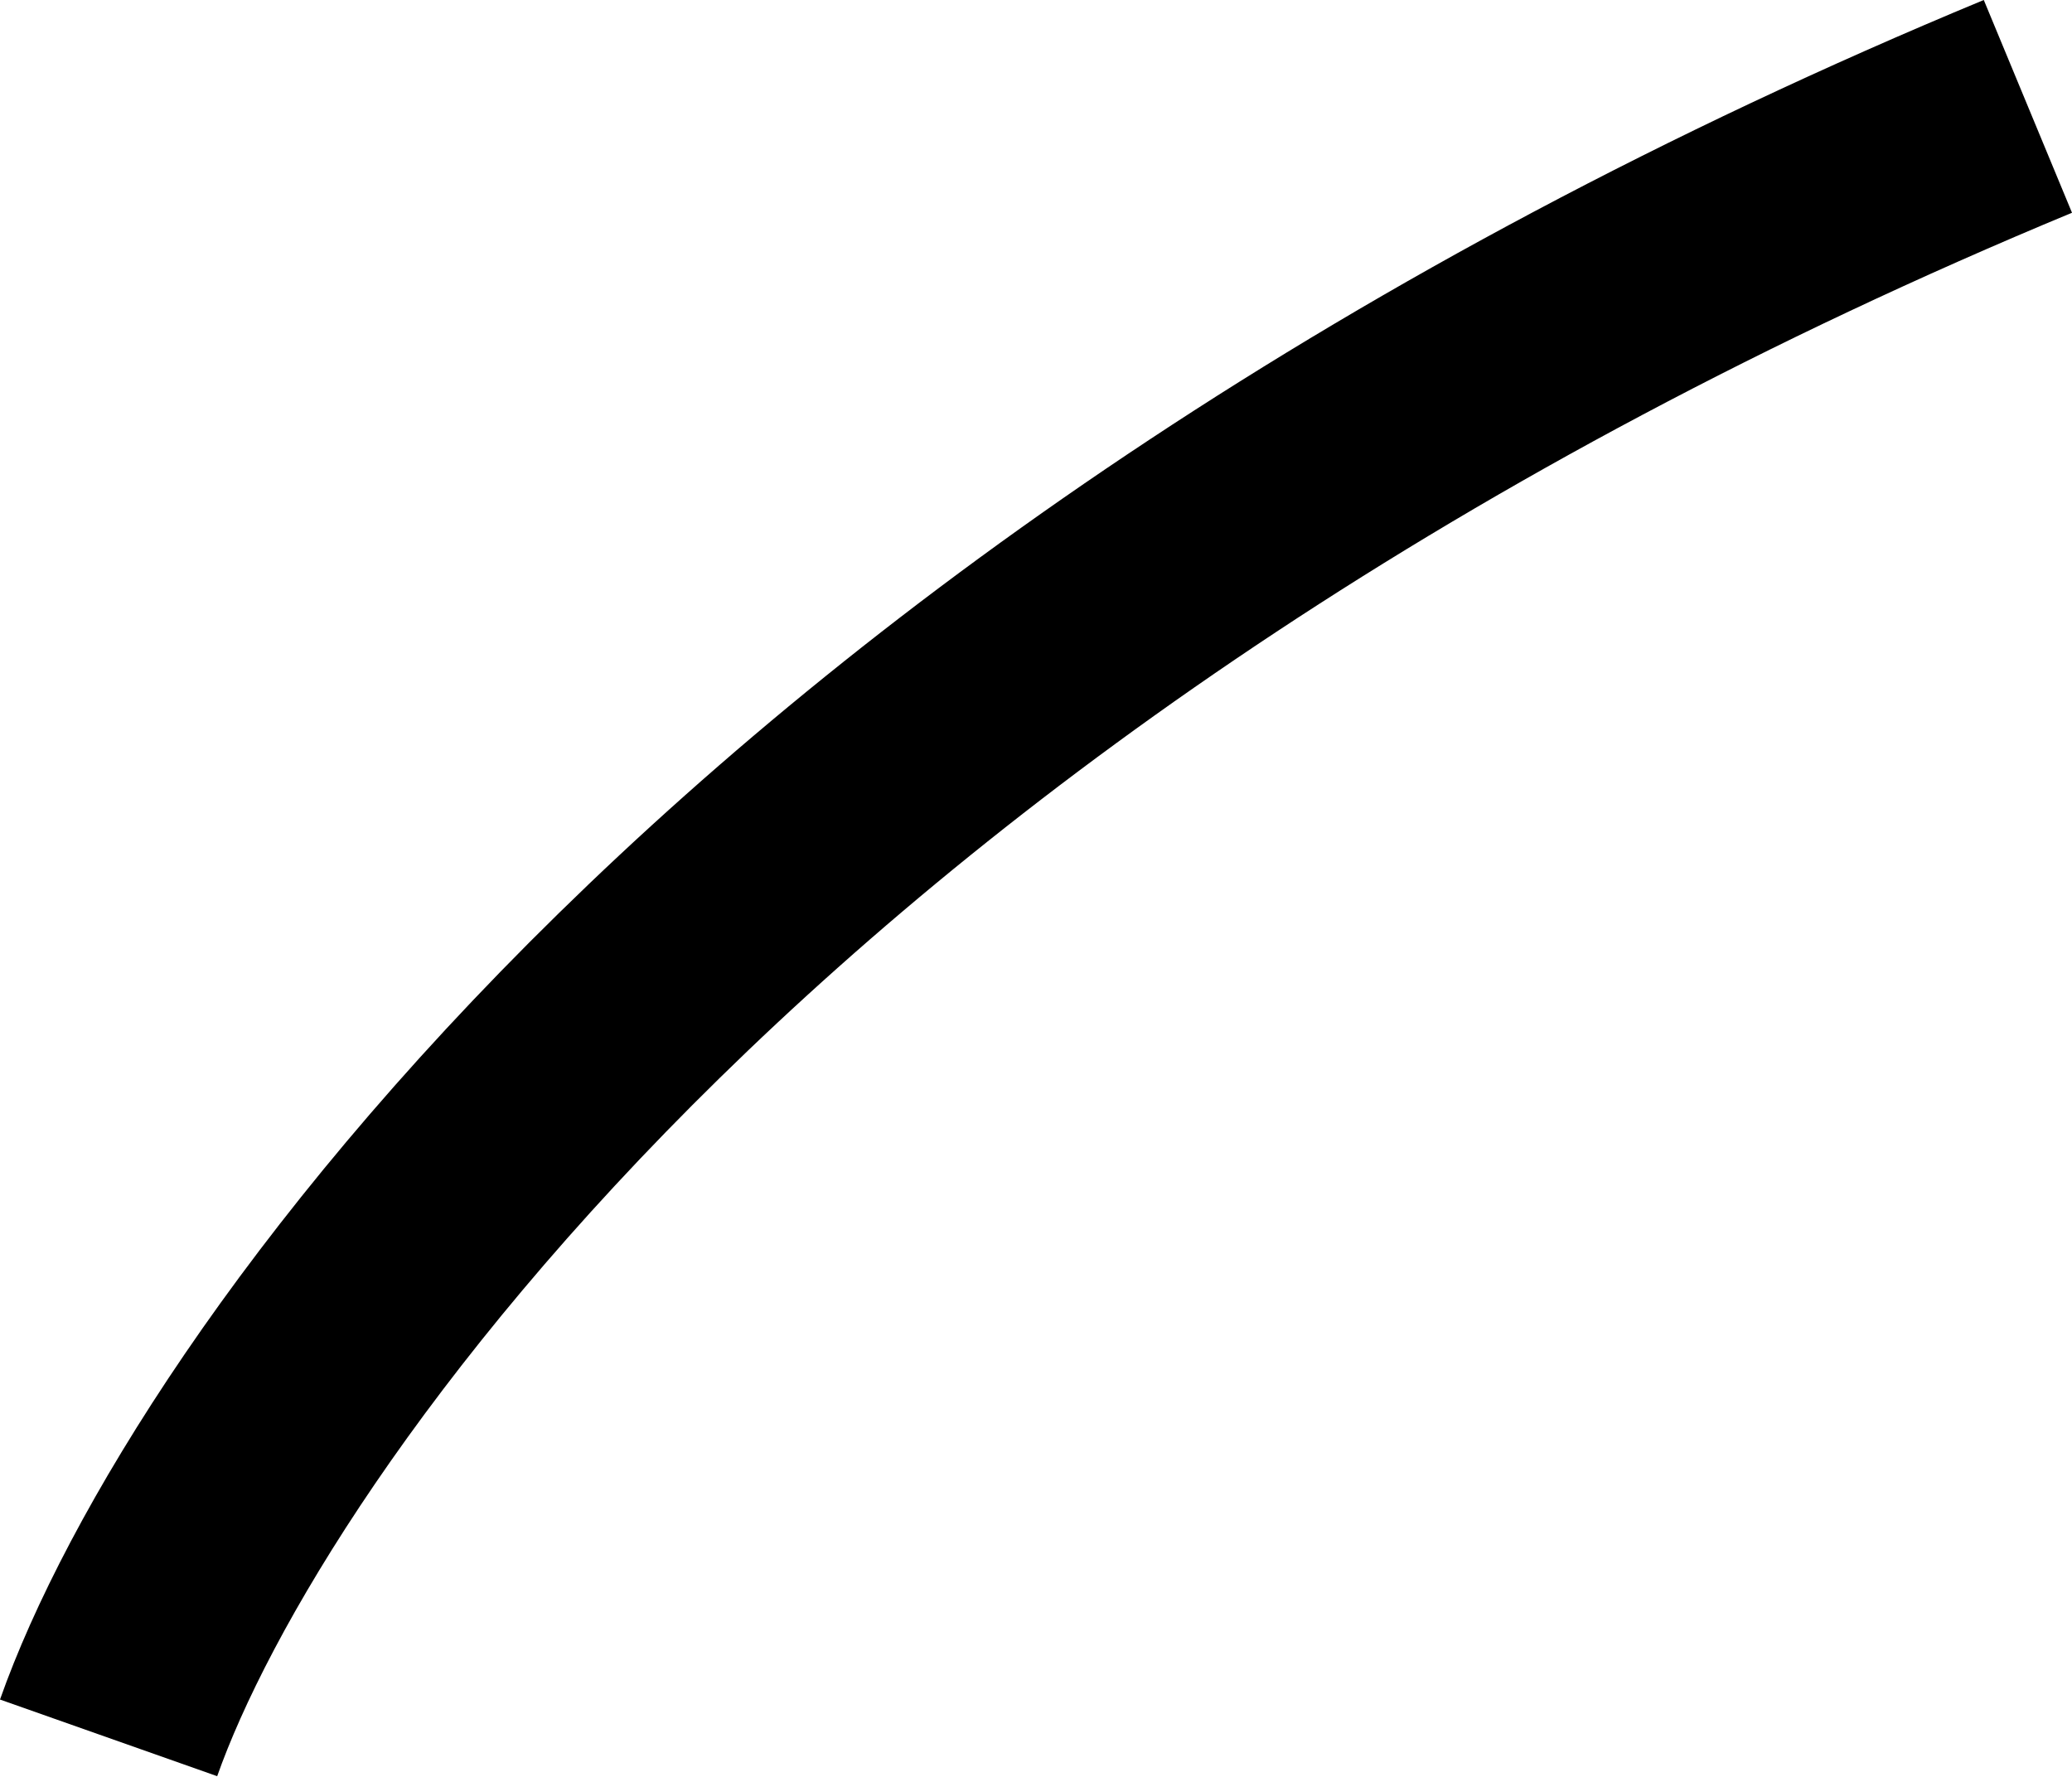
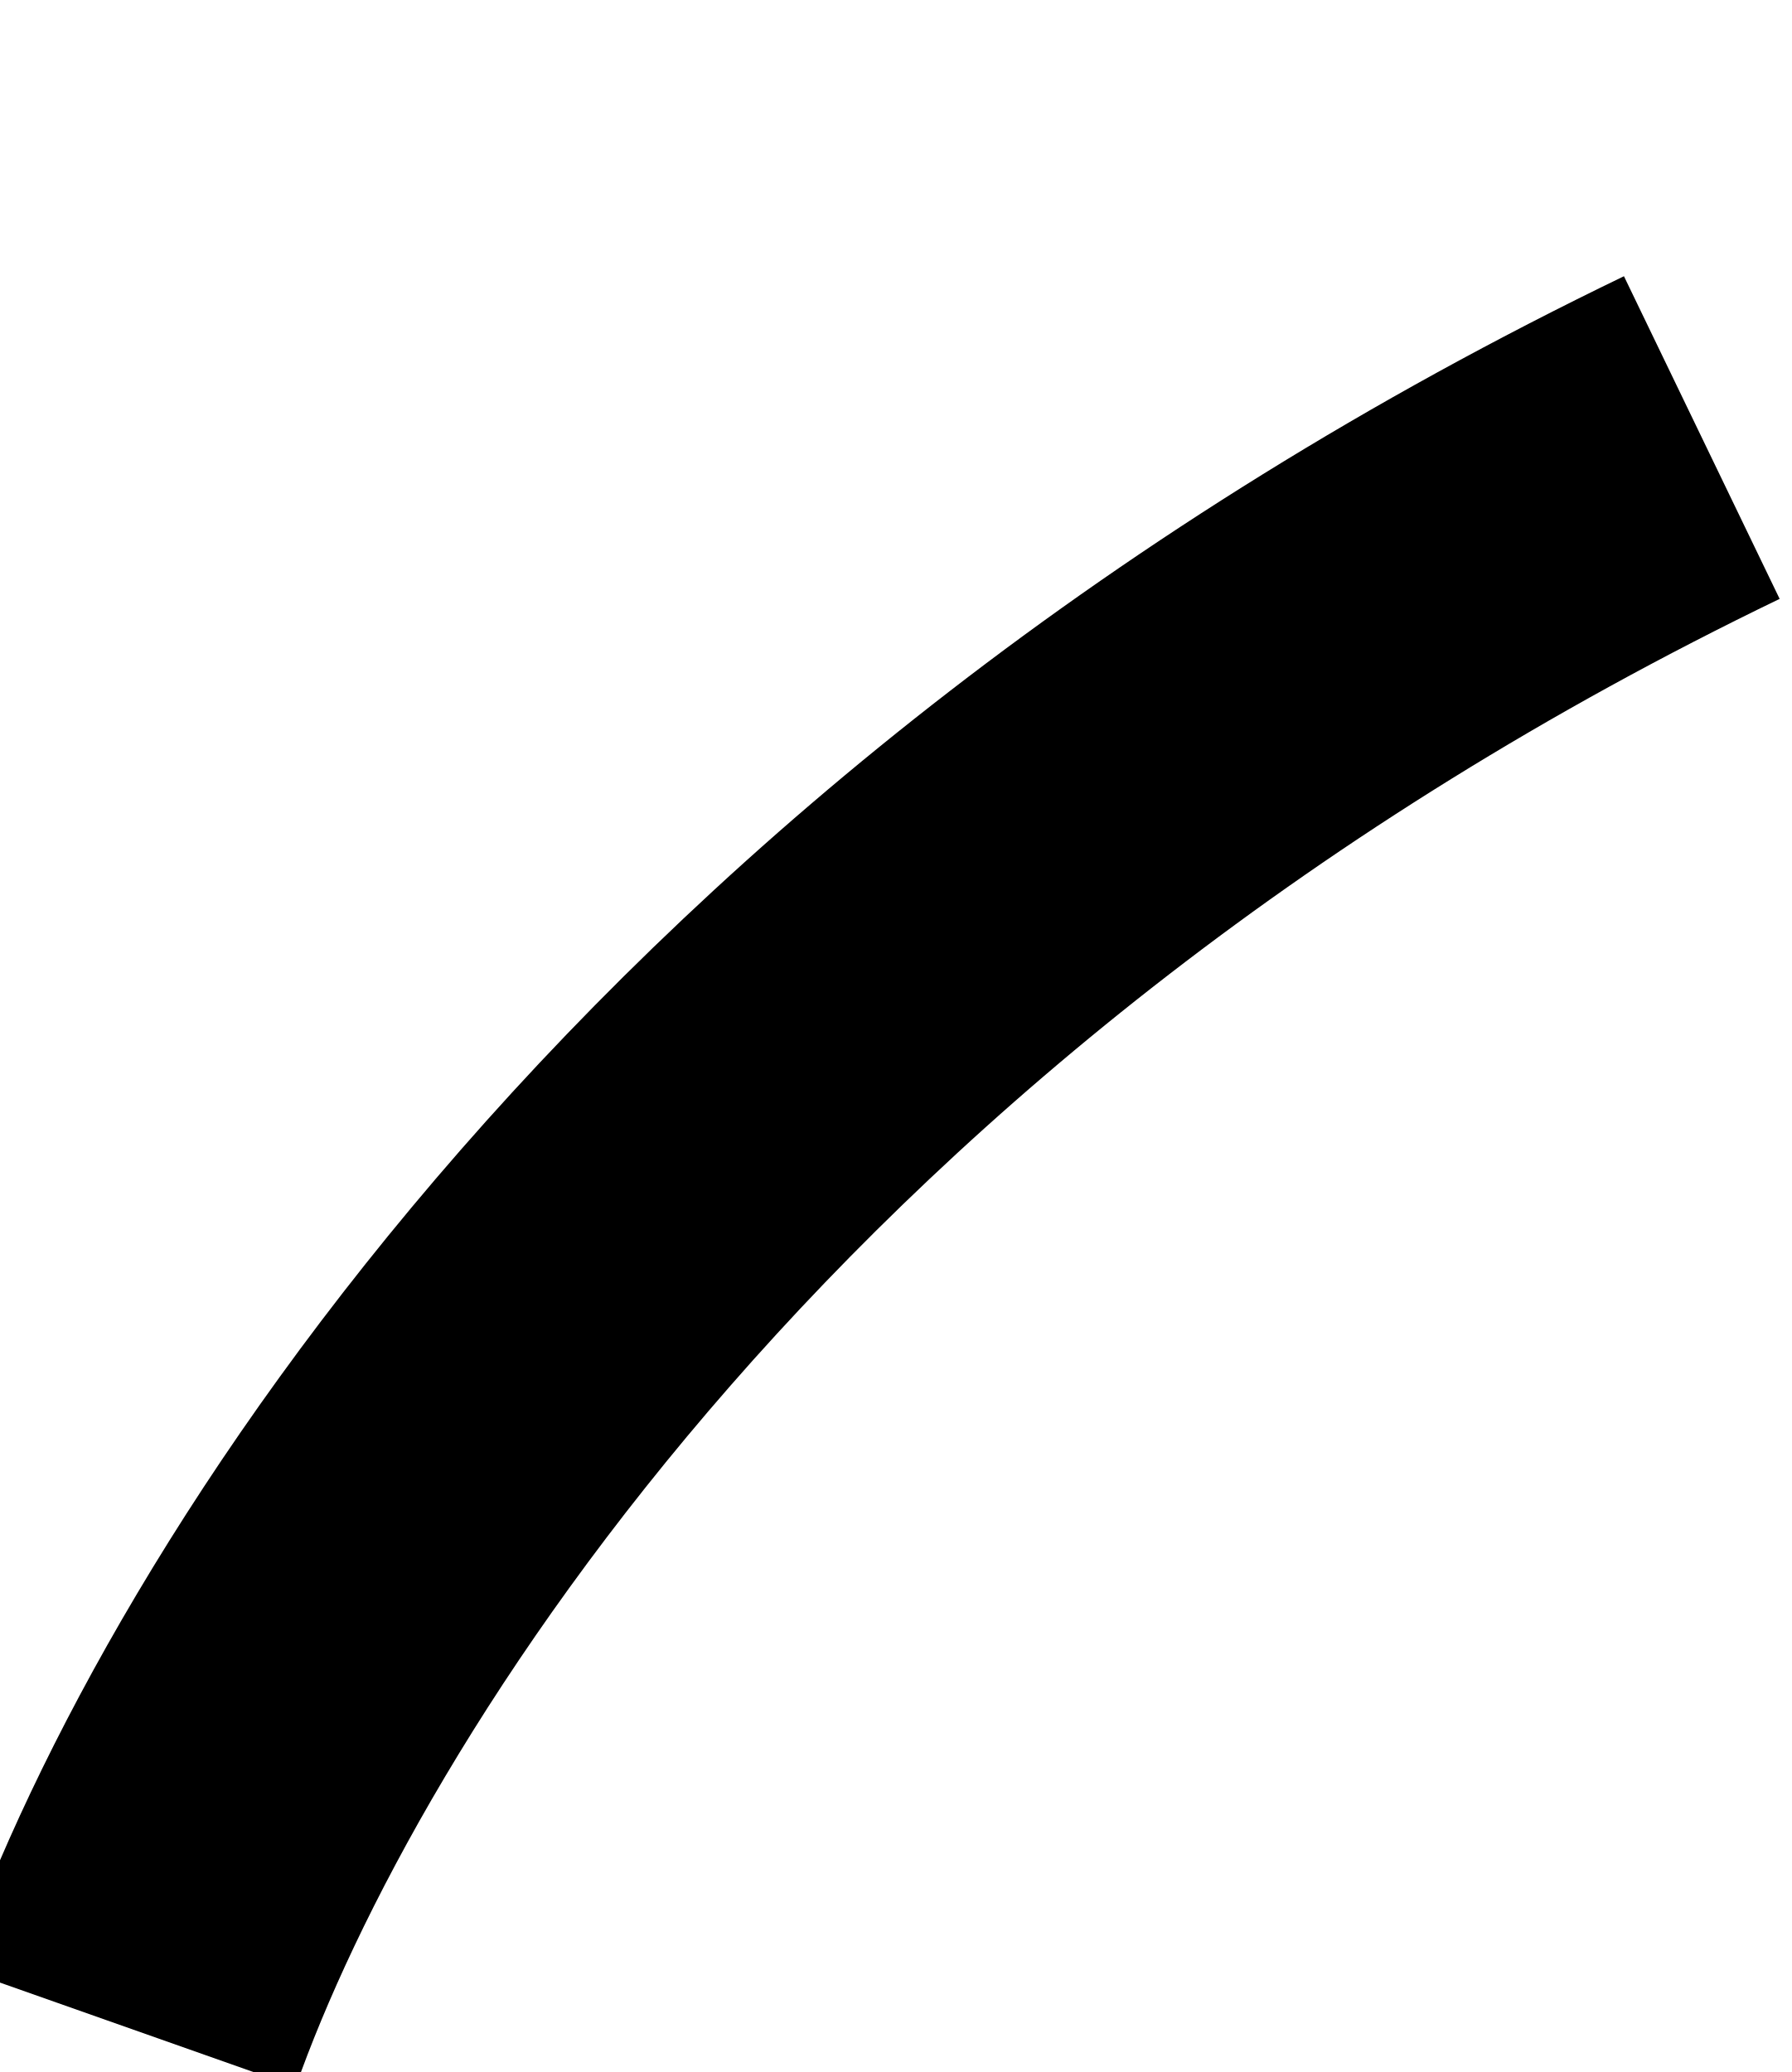
- <svg xmlns="http://www.w3.org/2000/svg" viewBox="0 0 53.978 46.27" width="53.978" height="46.27" fill="none" customFrame="#000000">
-   <path id="Vector 6094" d="M2.829 45.272C5.829 36.772 20.029 16.372 52.829 2.771" stroke="rgb(0,0,0)" stroke-width="6" />
+ <svg xmlns="http://www.w3.org/2000/svg" viewBox="0 0 40 46.27" width="40" height="46.27" fill="none" customFrame="#000000">
+   <path id="Vector 6094" d="M2.829 45.272C5.829 36.772 16.029 20.372 38 9.771" stroke="rgb(0,0,0)" stroke-width="8" />
</svg>
